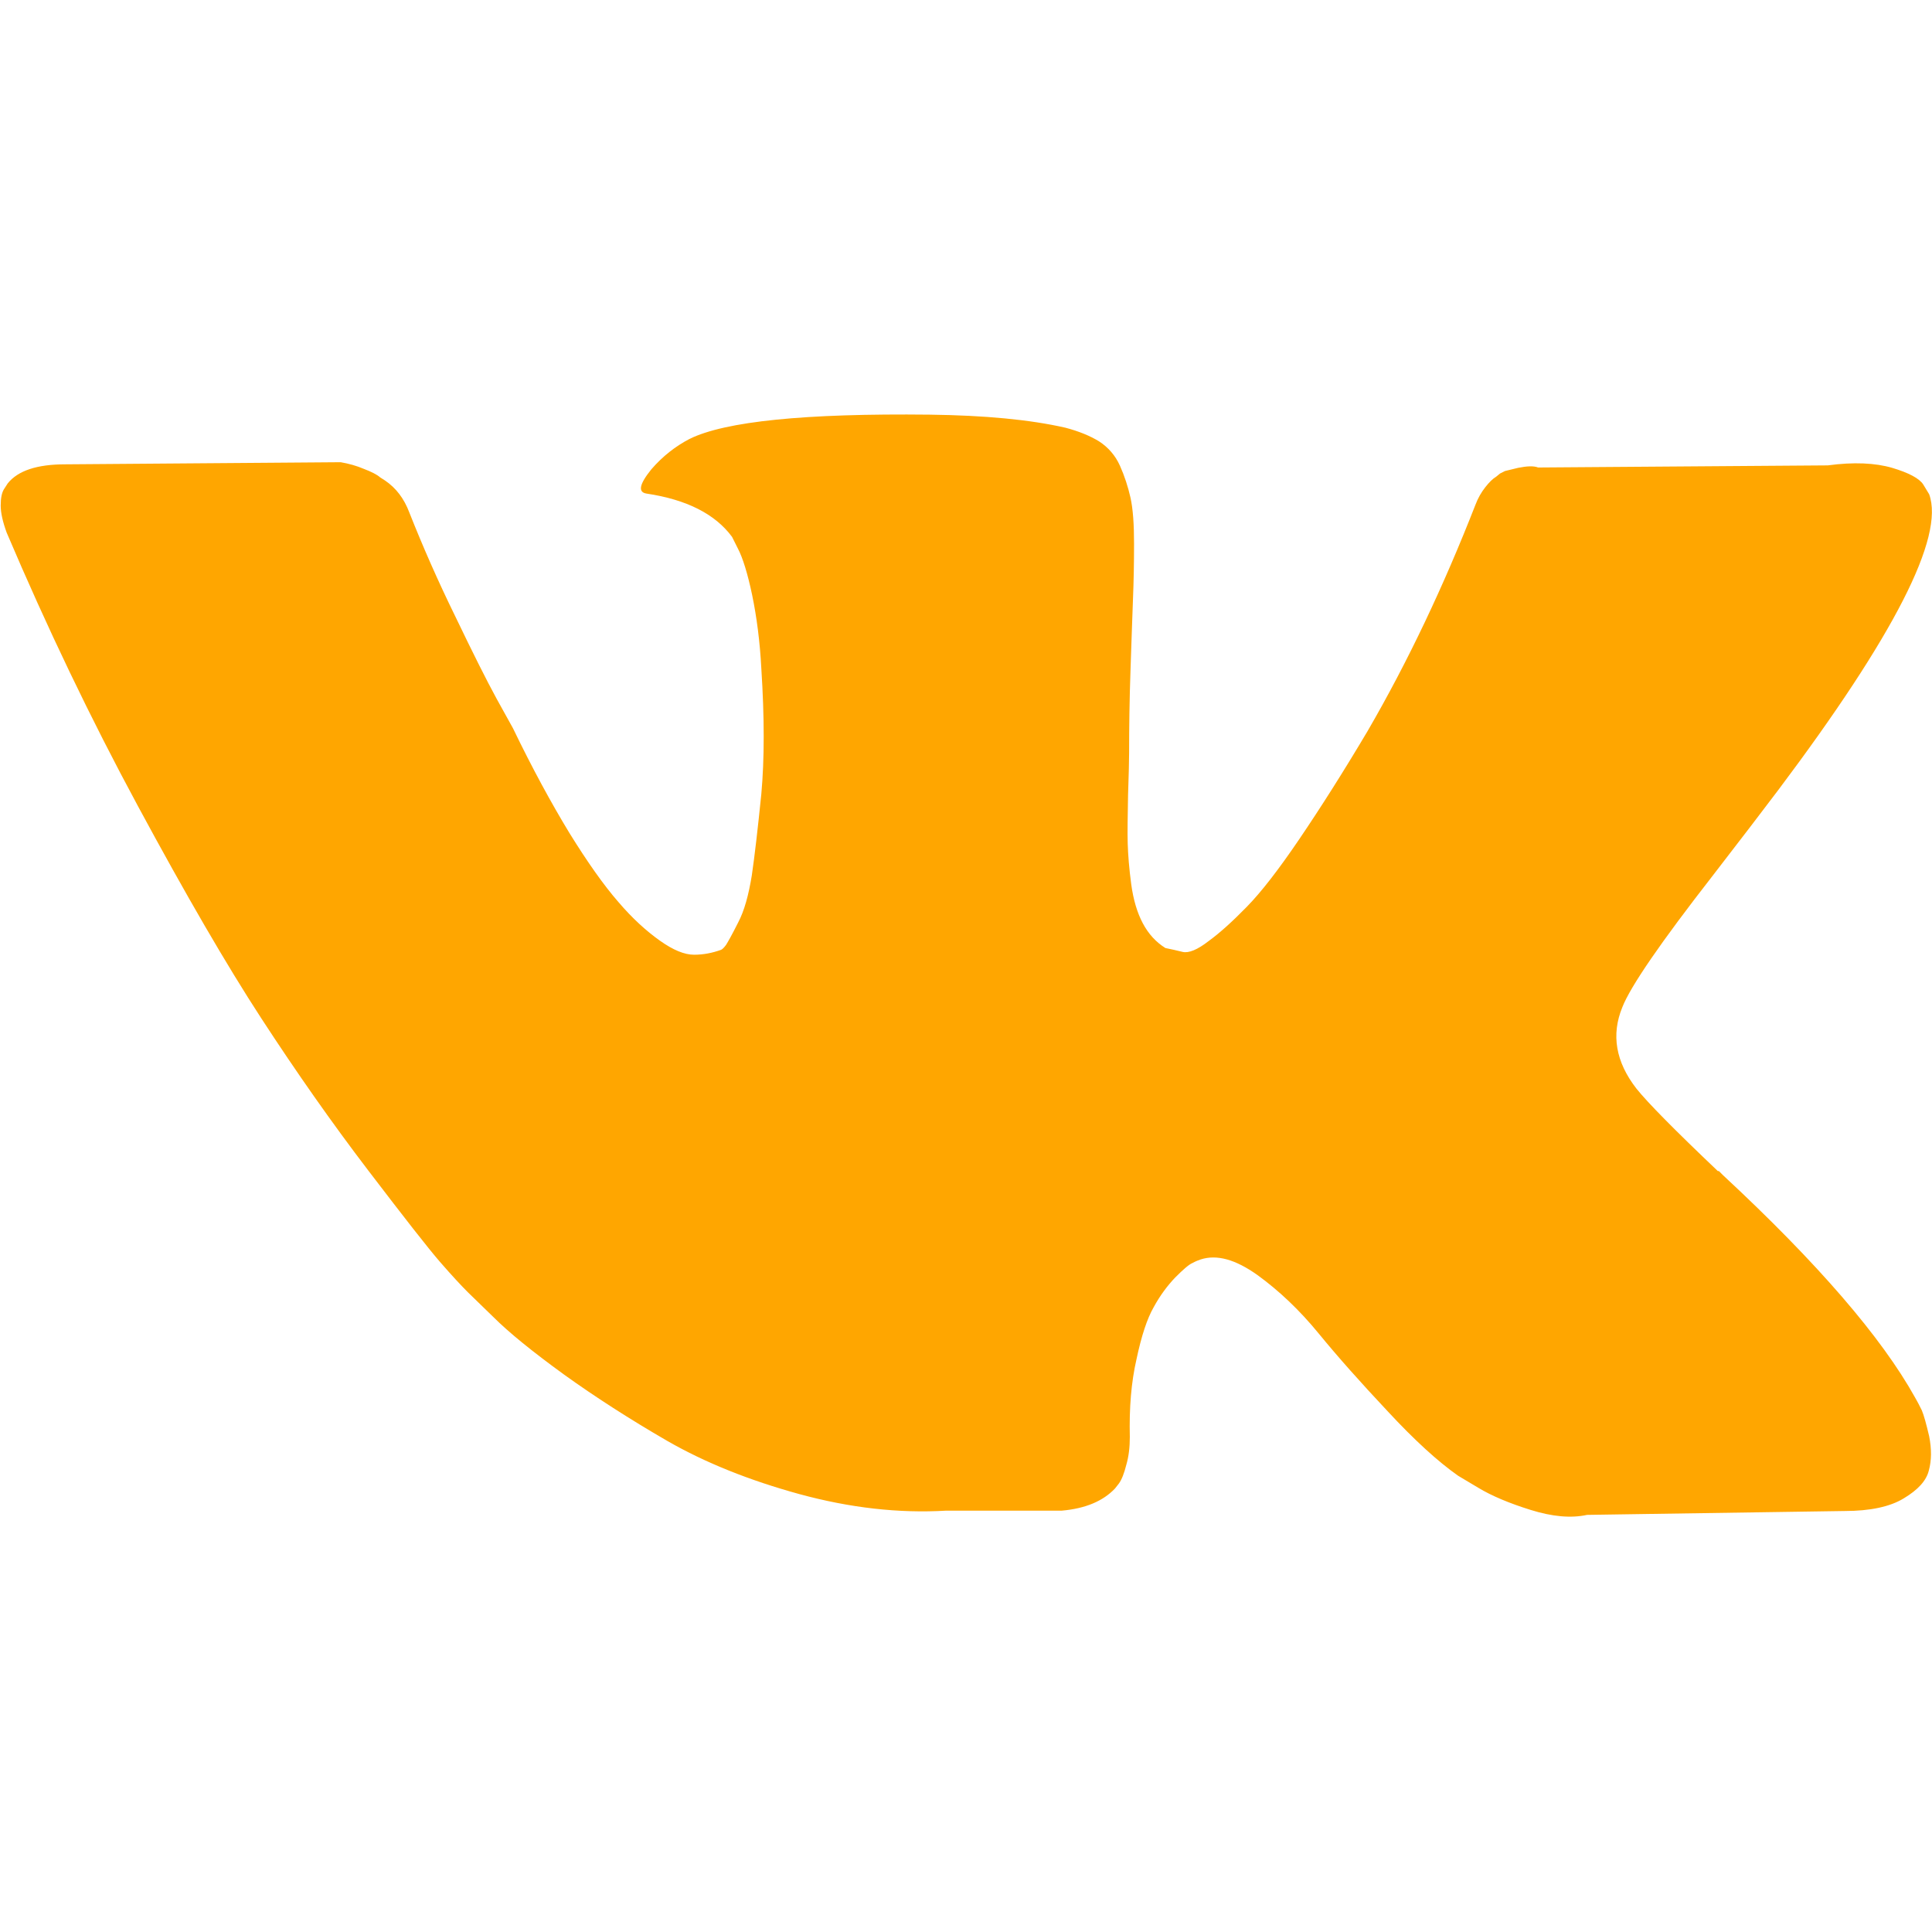
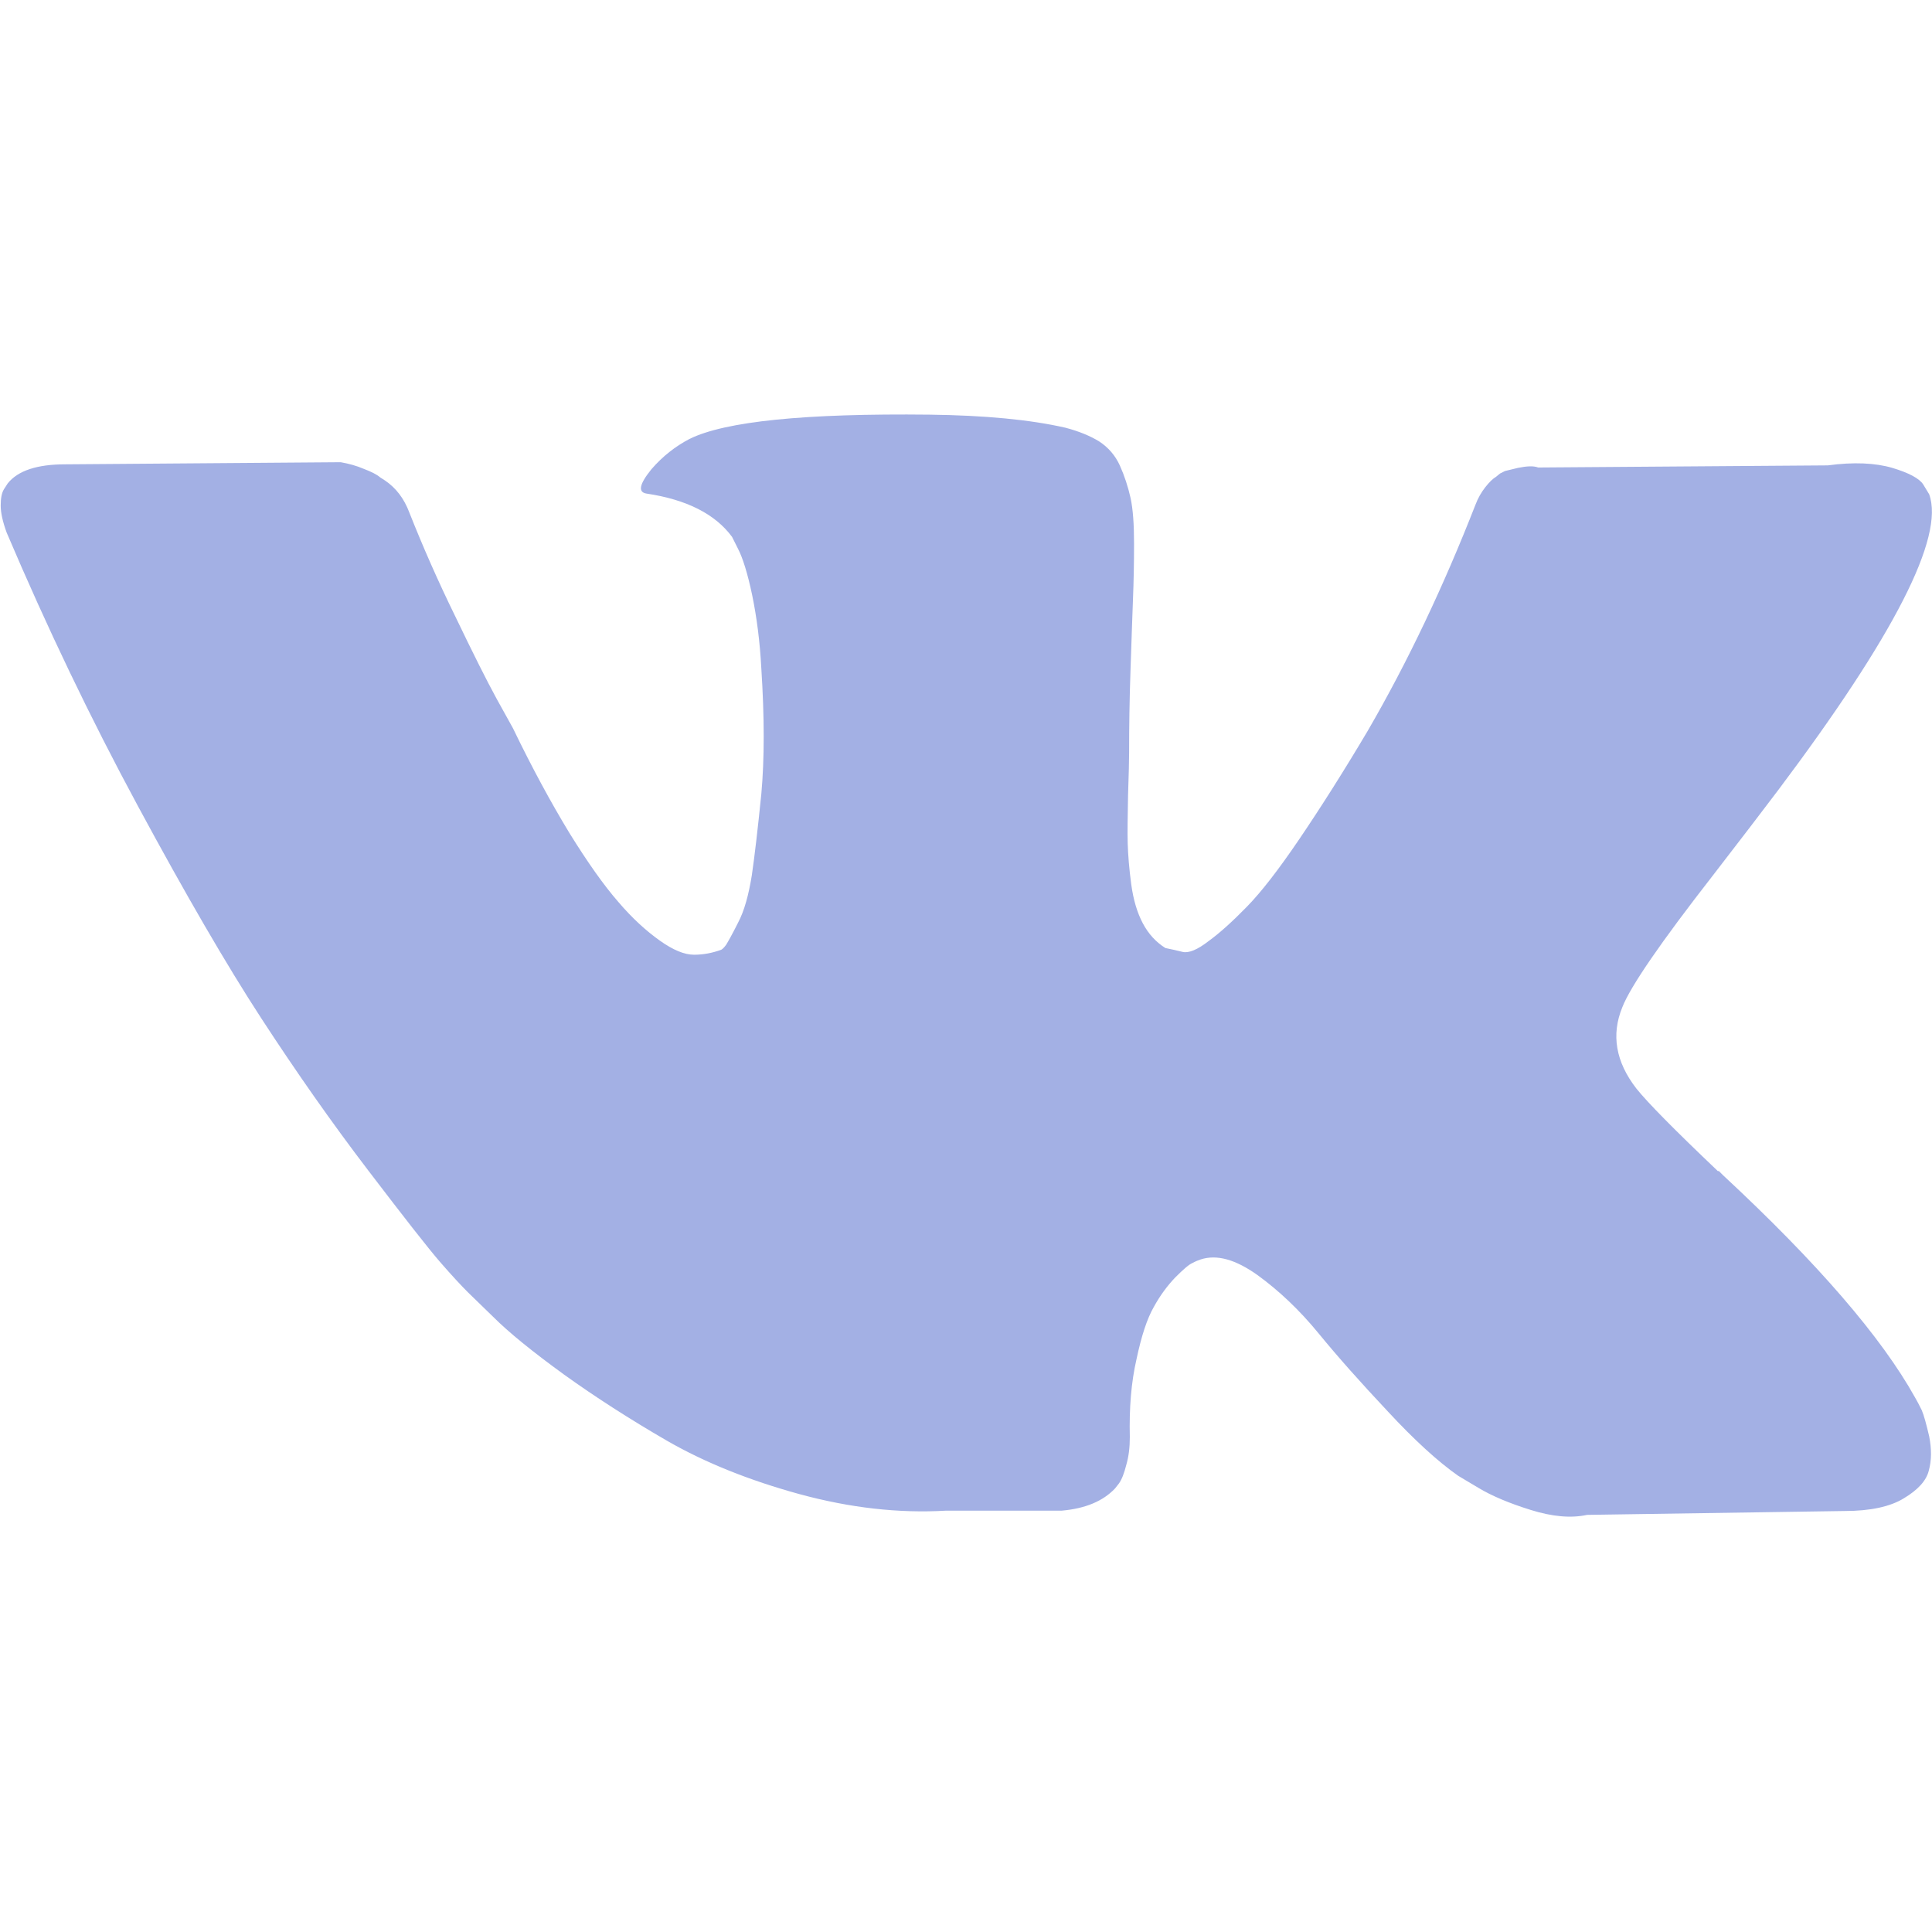
<svg xmlns="http://www.w3.org/2000/svg" version="1.1" id="Capa_1" x="0px" y="0px" viewBox="0 0 548.4 548.4" style="enable-background:new 0 0 548.4 548.4;" xml:space="preserve">
  <style type="text/css">
- 	.st0{fill:#FFA600;}
+ 	.st0{fill:#a3b0e4;}
</style>
  <g>
    <path class="st0" d="M545.5,400.3c-0.7-1.4-1.3-2.6-1.9-3.6c-9.5-17.1-27.7-38.2-54.5-63.1l-0.6-0.6l-0.3-0.3l-0.3-0.3h-0.3   c-12.2-11.6-19.9-19.4-23.1-23.4c-5.9-7.6-7.2-15.3-4-23.1c2.3-5.9,10.9-18.4,25.7-37.4c7.8-10.1,14-18.2,18.6-24.3   c32.9-43.8,47.2-71.8,42.8-83.9l-1.7-2.8c-1.1-1.7-4.1-3.3-8.8-4.7c-4.8-1.4-10.9-1.7-18.3-0.7l-82.2,0.6c-1.3-0.5-3.2-0.4-5.7,0.1   c-2.5,0.6-3.7,0.9-3.7,0.9l-1.4,0.7l-1.1,0.9c-1,0.6-2,1.6-3.1,3s-2.1,3.1-2.8,5c-9,23-19.1,44.4-30.6,64.2   c-7,11.8-13.5,22-19.4,30.7s-10.8,15-14.8,19.1s-7.6,7.4-10.9,9.8c-3.2,2.5-5.7,3.5-7.4,3.1c-1.7-0.4-3.3-0.8-4.9-1.1   c-2.7-1.7-4.8-4-6.4-7s-2.7-6.7-3.3-11.1c-0.6-4.5-0.9-8.3-1-11.6c-0.1-3.2,0-7.8,0.1-13.7c0.2-5.9,0.3-9.9,0.3-12   c0-7.2,0.1-15.1,0.4-23.6s0.5-15.2,0.7-20.1c0.2-4.9,0.3-10.2,0.3-15.7s-0.3-9.8-1-13c-0.7-3.1-1.7-6.2-3-9.1   c-1.3-2.9-3.3-5.2-5.9-6.9c-2.6-1.6-5.8-2.9-9.6-3.9c-10.1-2.3-22.9-3.5-38.5-3.7c-35.4-0.4-58.1,1.9-68.2,6.9   c-4,2.1-7.6,4.9-10.8,8.6c-3.4,4.2-3.9,6.5-1.4,6.9c11.4,1.7,19.5,5.8,24.3,12.3l1.7,3.4c1.3,2.5,2.7,6.9,4,13.1   c1.3,6.3,2.2,13.2,2.6,20.8c0.9,13.9,0.9,25.8,0,35.7c-1,9.9-1.9,17.6-2.7,23.1c-0.9,5.5-2.1,10-3.9,13.4c-1.7,3.4-2.9,5.5-3.4,6.3   c-0.6,0.8-1,1.2-1.4,1.4c-2.5,0.9-5,1.4-7.7,1.4s-5.9-1.3-9.7-4s-7.8-6.3-11.8-11c-4.1-4.7-8.7-11.2-13.9-19.6   c-5.1-8.4-10.5-18.3-16-29.7l-4.6-8.3c-2.9-5.3-6.8-13.1-11.7-23.3c-5-10.2-9.3-20-13.1-29.6c-1.5-4-3.8-7-6.9-9.1l-1.4-0.9   c-0.9-0.8-2.5-1.6-4.6-2.4c-2.1-0.9-4.3-1.5-6.6-1.9l-78.2,0.6c-8,0-13.4,1.8-16.3,5.4l-1.1,1.7c-0.6,1-0.9,2.5-0.9,4.6   s0.6,4.7,1.7,7.7c11.4,26.8,23.8,52.7,37.3,77.7s25.1,45,35,60.2s20,29.6,30.3,43.1s17.1,22.2,20.4,26c3.3,3.8,6,6.7,7.9,8.6   l7.1,6.9c4.6,4.6,11.3,10,20.1,16.4c8.9,6.4,18.7,12.7,29.4,18.9c10.8,6.2,23.3,11.2,37.5,15.1c14.3,3.9,28.2,5.5,41.7,4.7h32.8   c6.7-0.6,11.7-2.7,15.1-6.3l1.1-1.4c0.8-1.1,1.5-2.9,2.1-5.3c0.7-2.4,1-5,1-7.9c-0.2-8.2,0.4-15.6,1.9-22.1   c1.4-6.6,3-11.5,4.9-14.8c1.8-3.3,3.9-6.1,6.1-8.4c2.3-2.3,3.9-3.7,4.9-4.1c0.9-0.5,1.7-0.8,2.3-1c4.6-1.5,9.9,0,16.1,4.4   c6.2,4.5,12,10,17.4,16.6s11.9,13.9,19.6,22.1c7.6,8.2,14.3,14.3,20,18.3l5.7,3.4c3.8,2.3,8.8,4.4,14.9,6.3s11.4,2.4,16,1.4   l73.1-1.1c7.2,0,12.9-1.2,16.8-3.6c4-2.4,6.4-5,7.1-7.9c0.8-2.9,0.8-6.1,0.1-9.7C546.8,404.3,546.1,401.7,545.5,400.3z" />
  </g>
</svg>
